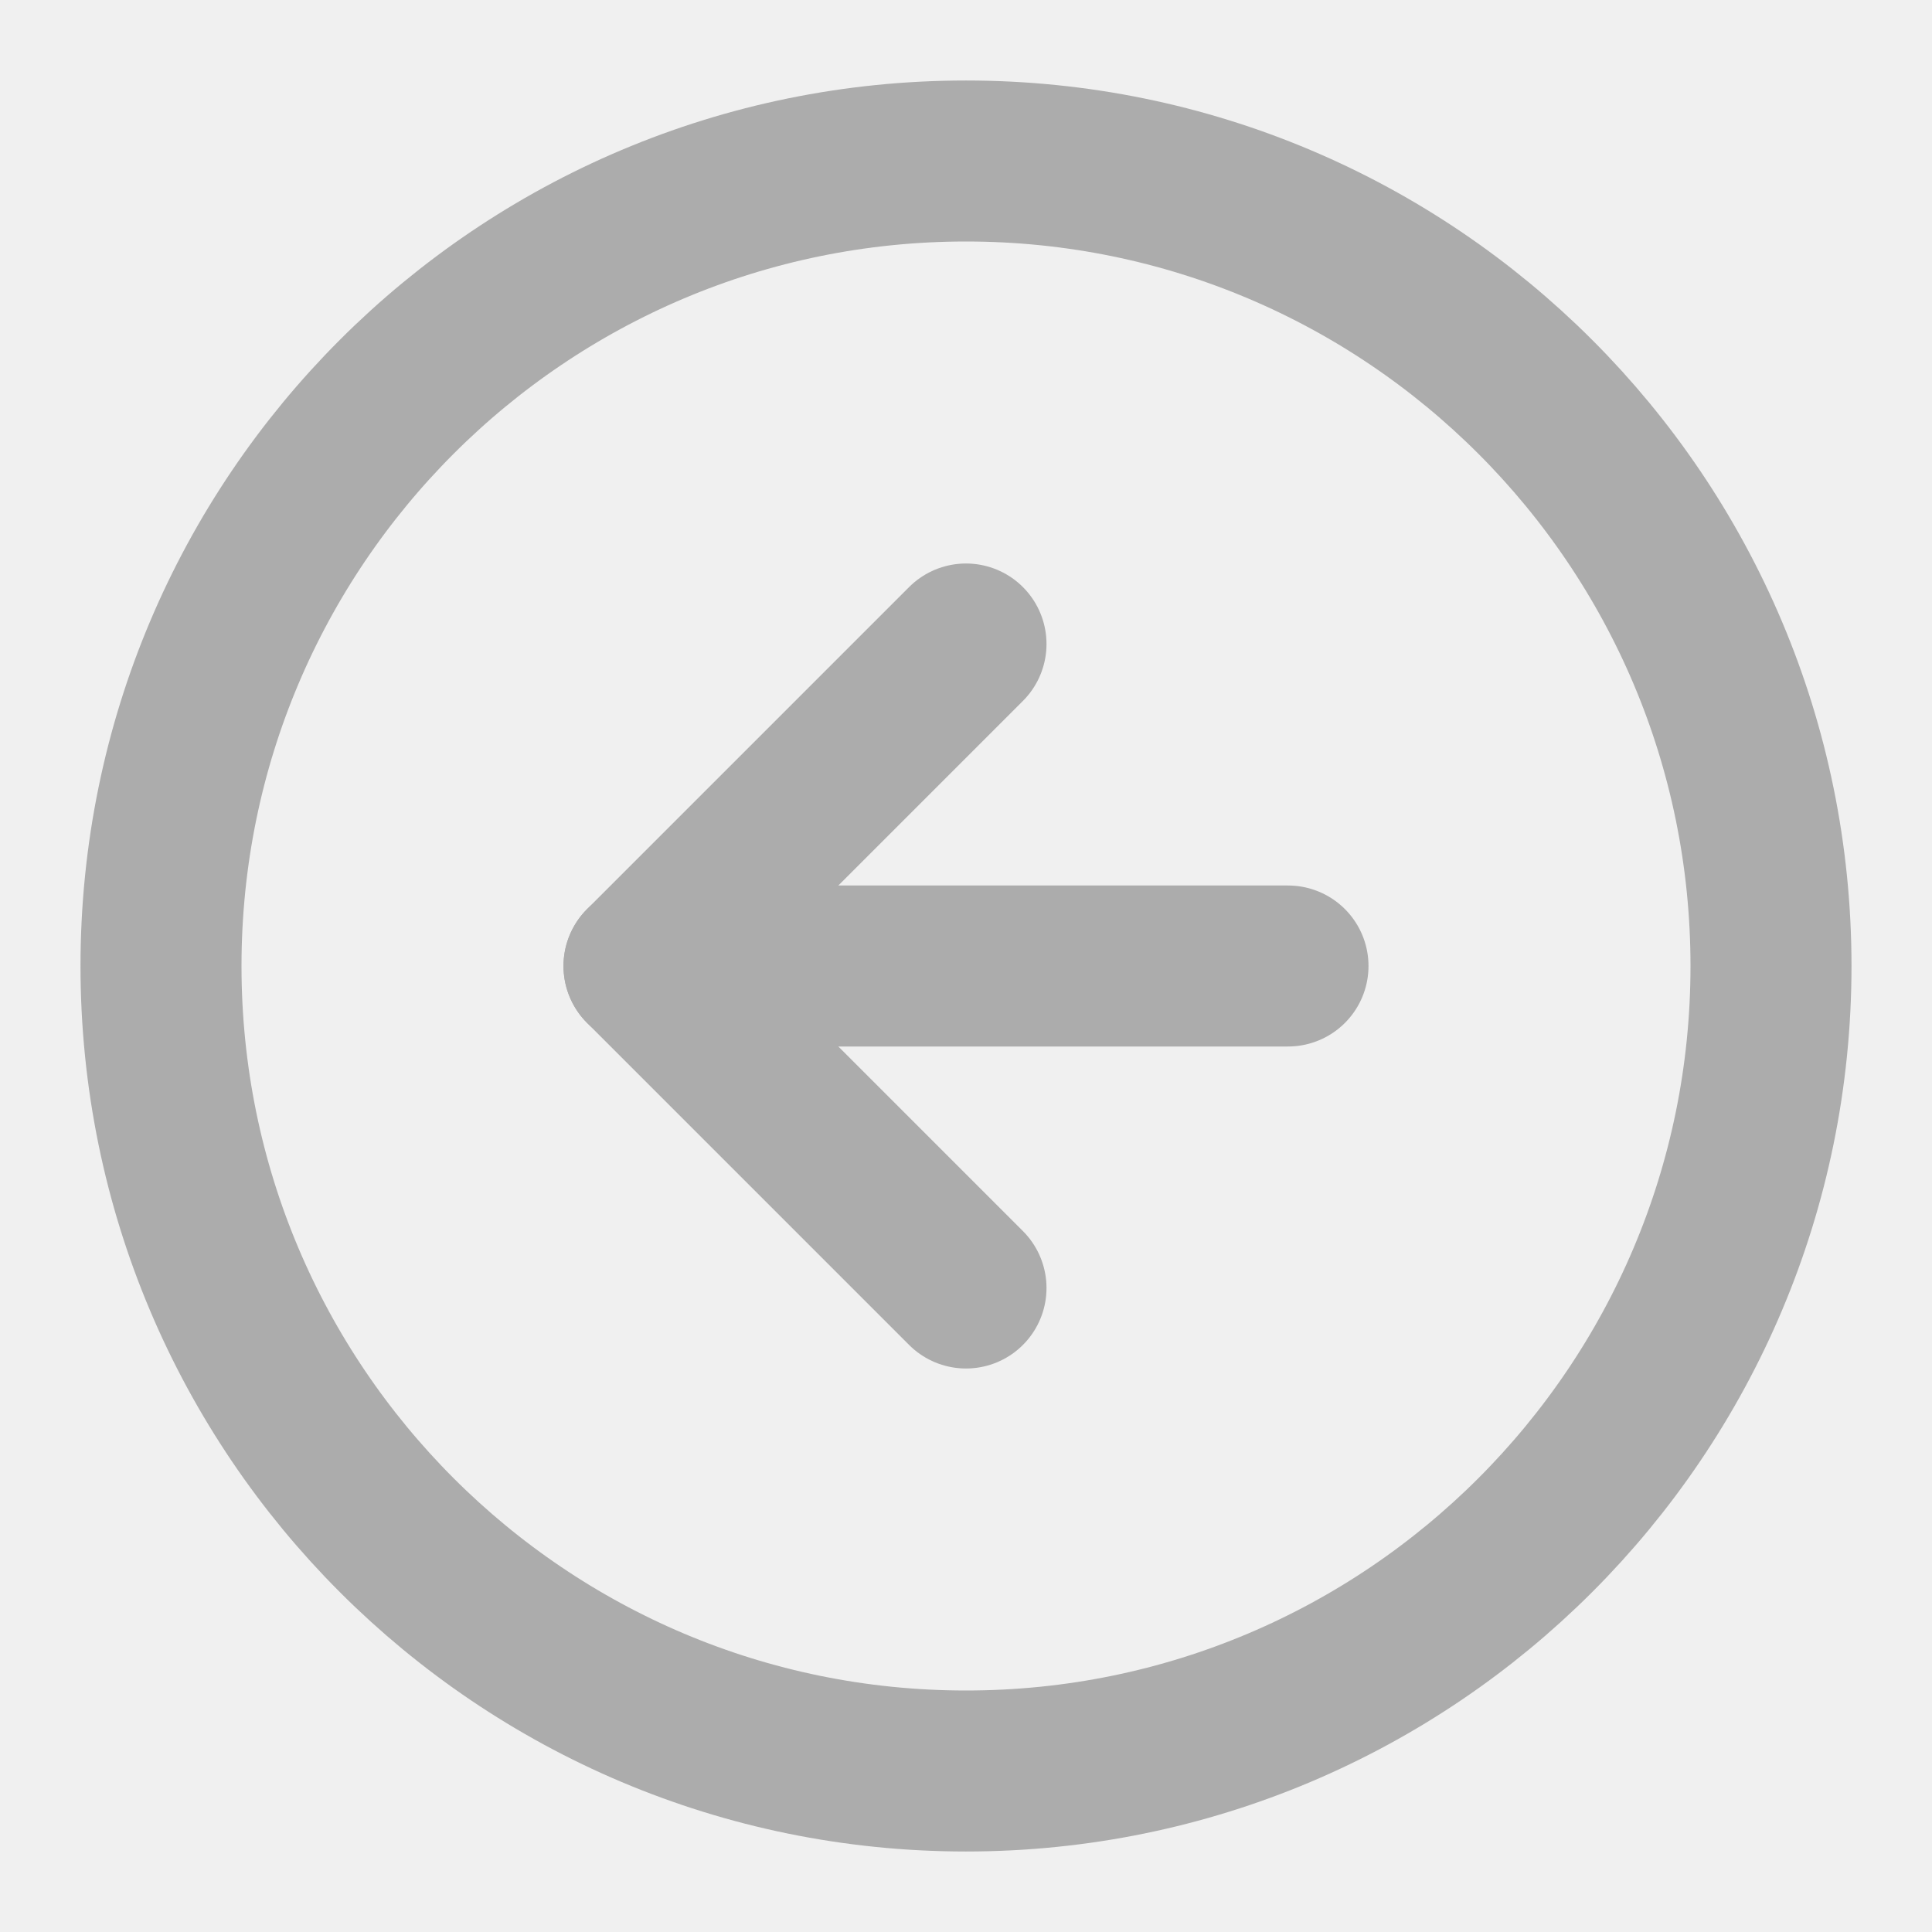
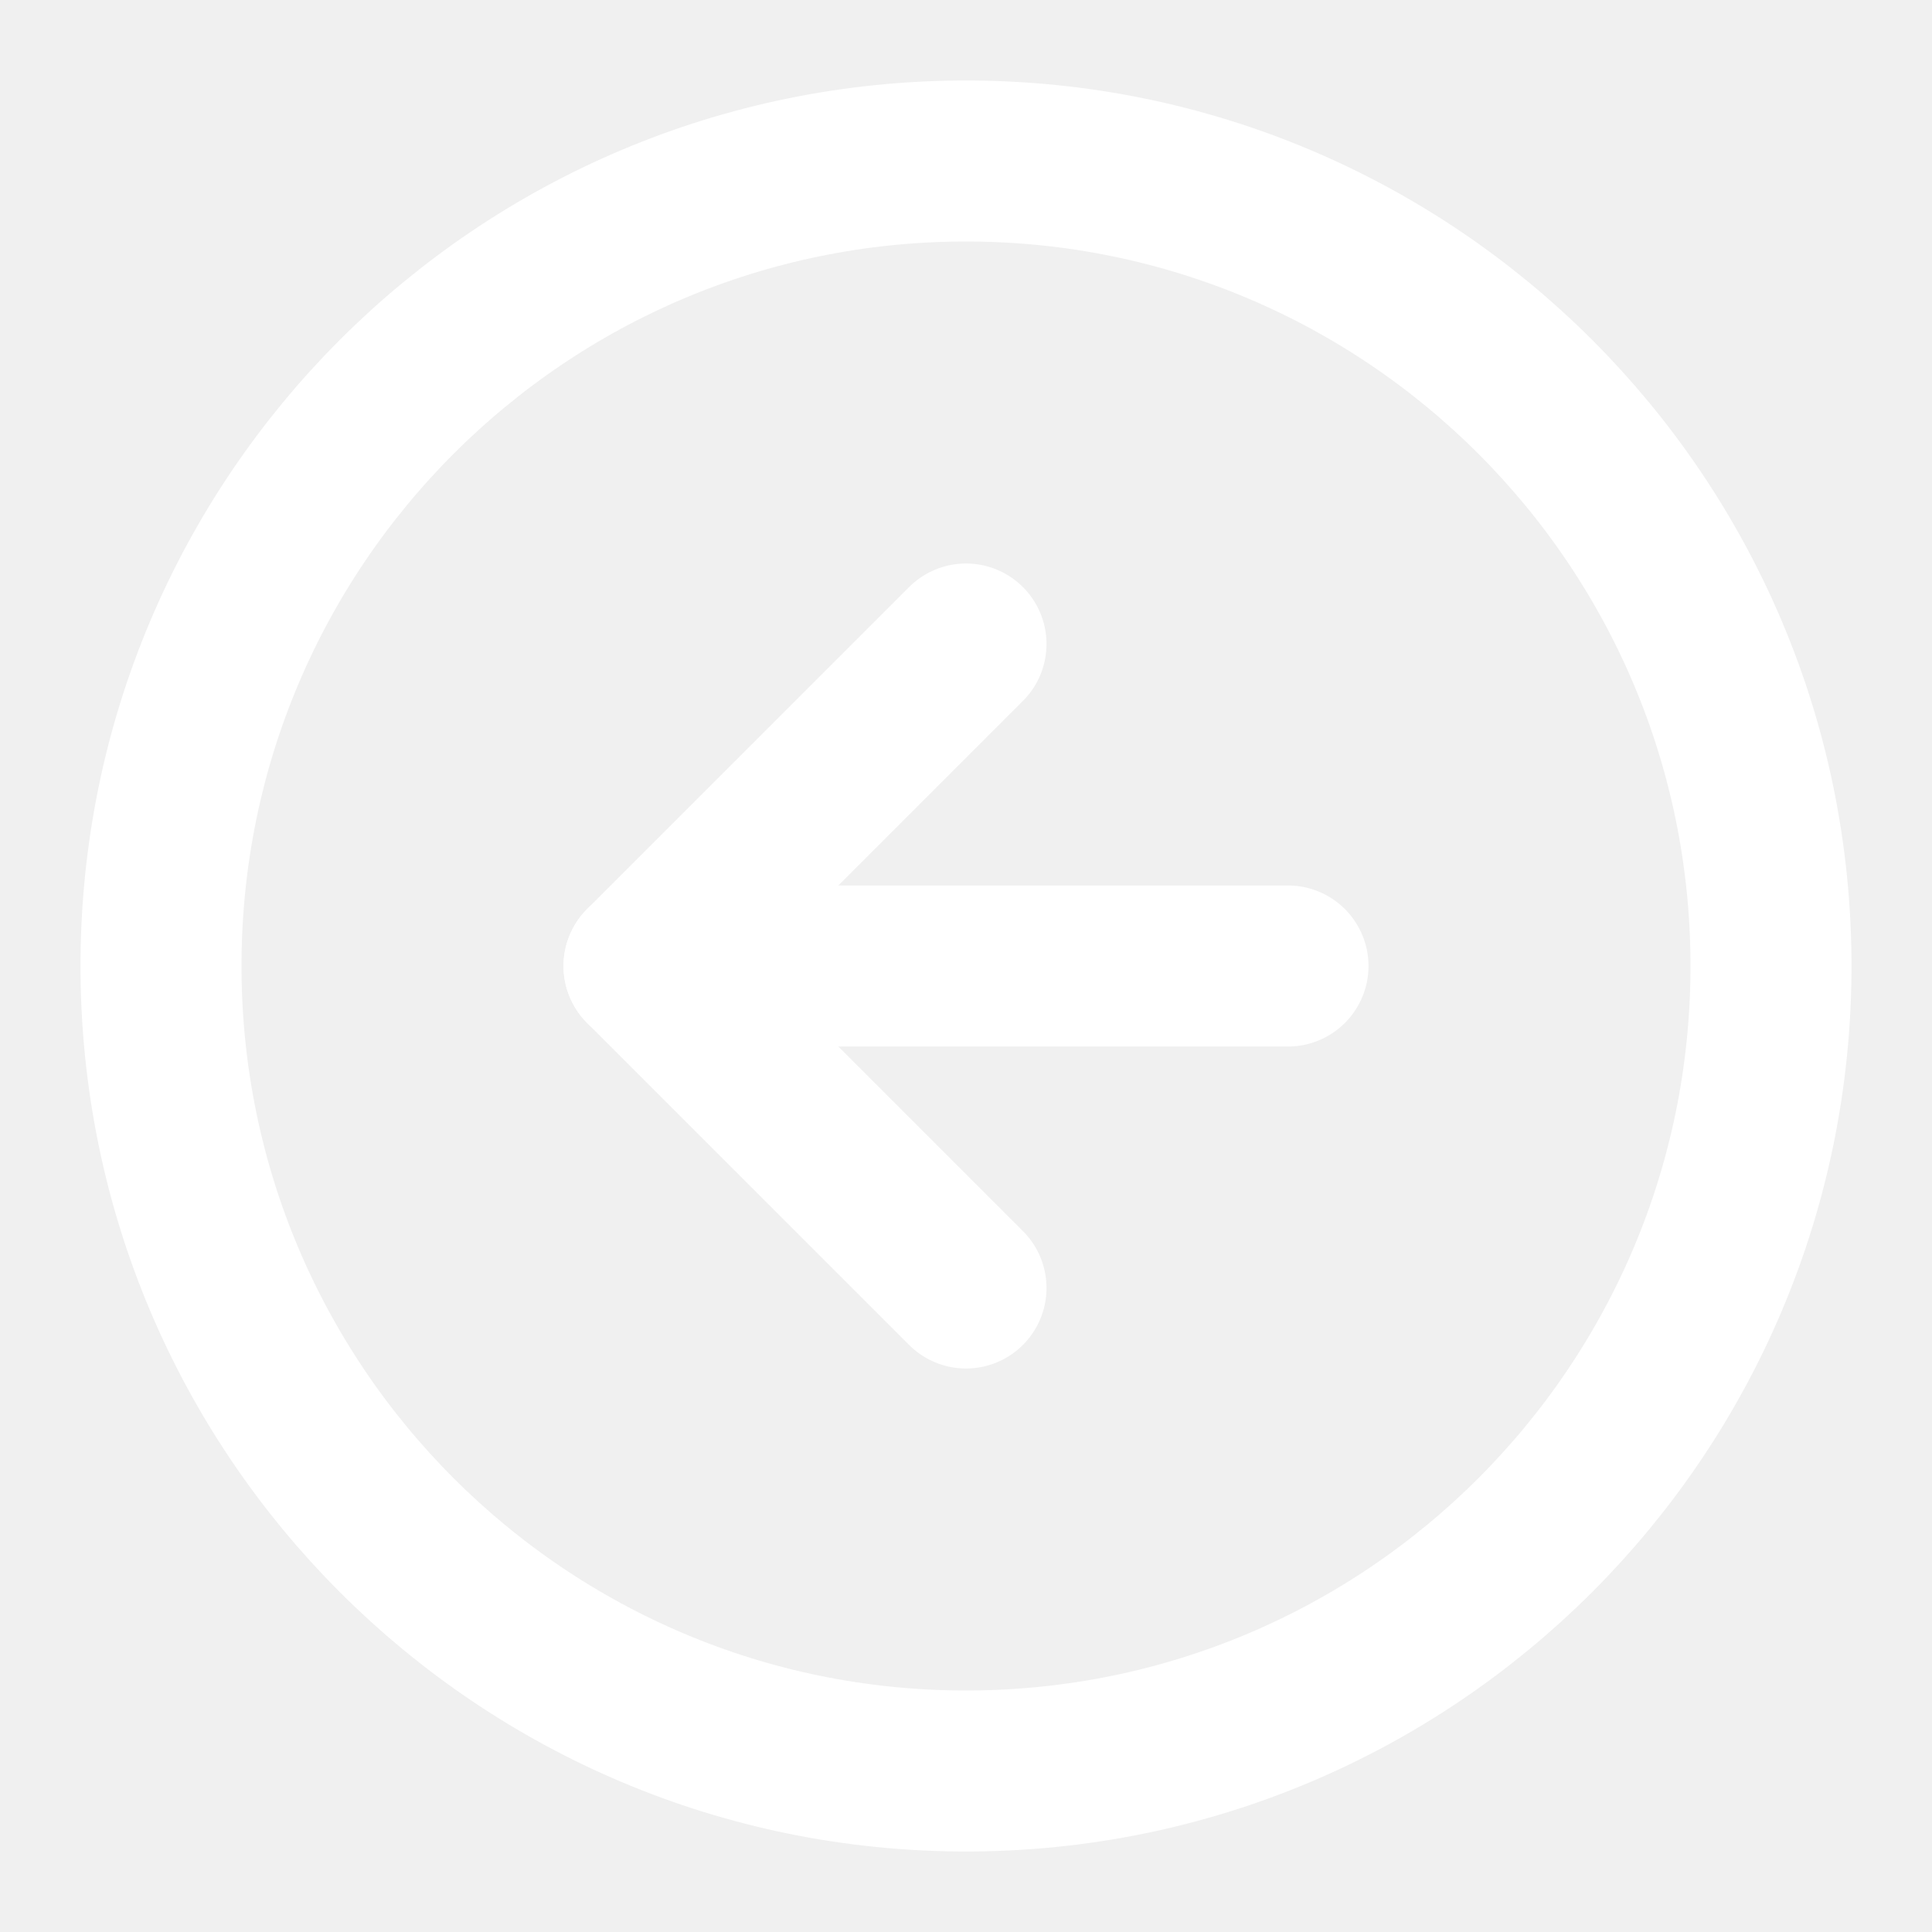
- <svg xmlns="http://www.w3.org/2000/svg" width="24" height="24" viewBox="0 0 24 24" fill="none" stroke="#acacac" stroke-width="2" stroke-linecap="round" stroke-linejoin="round" class="feather feather-arrow-left-circle">
+ <svg xmlns="http://www.w3.org/2000/svg" width="24" height="24" viewBox="0 0 24 24" fill="none" stroke="#ffffff" stroke-width="2" stroke-linecap="round" stroke-linejoin="round" class="feather feather-arrow-left-circle">
  <circle cx="12" cy="12" r="10" />
  <polyline points="12 8 8 12 12 16" />
  <line x1="16" y1="12" x2="8" y2="12" />
</svg>
